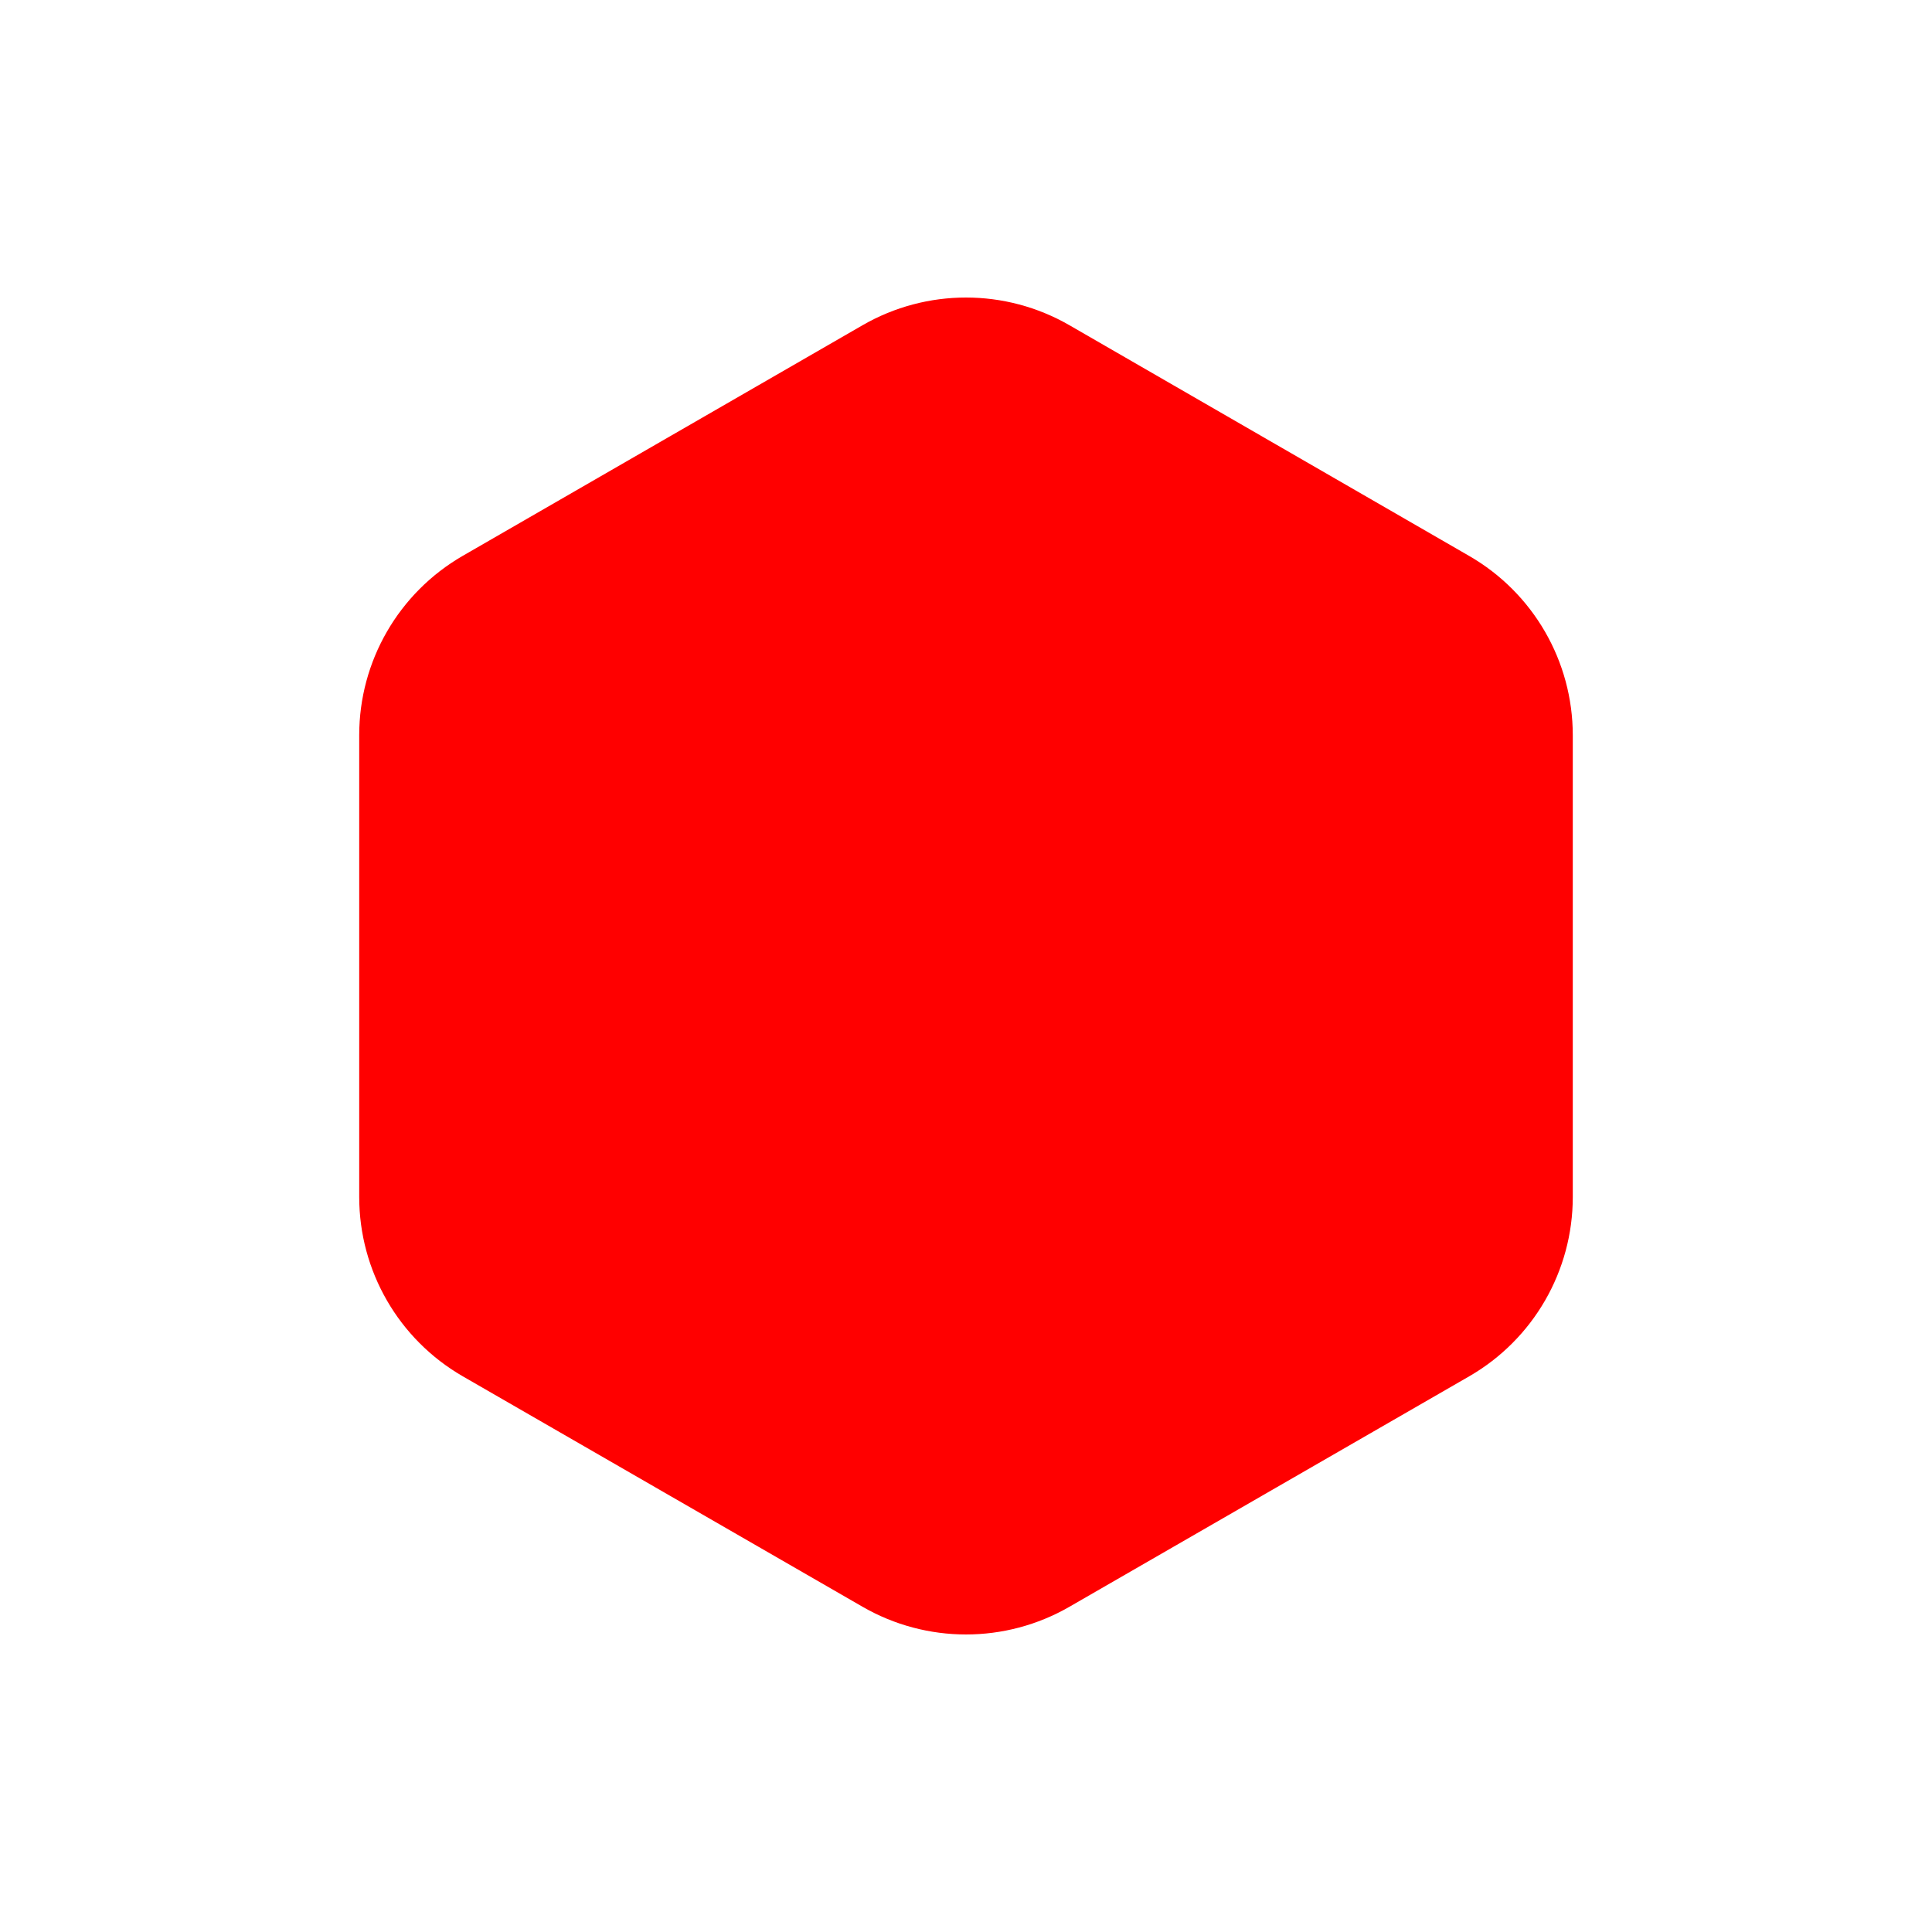
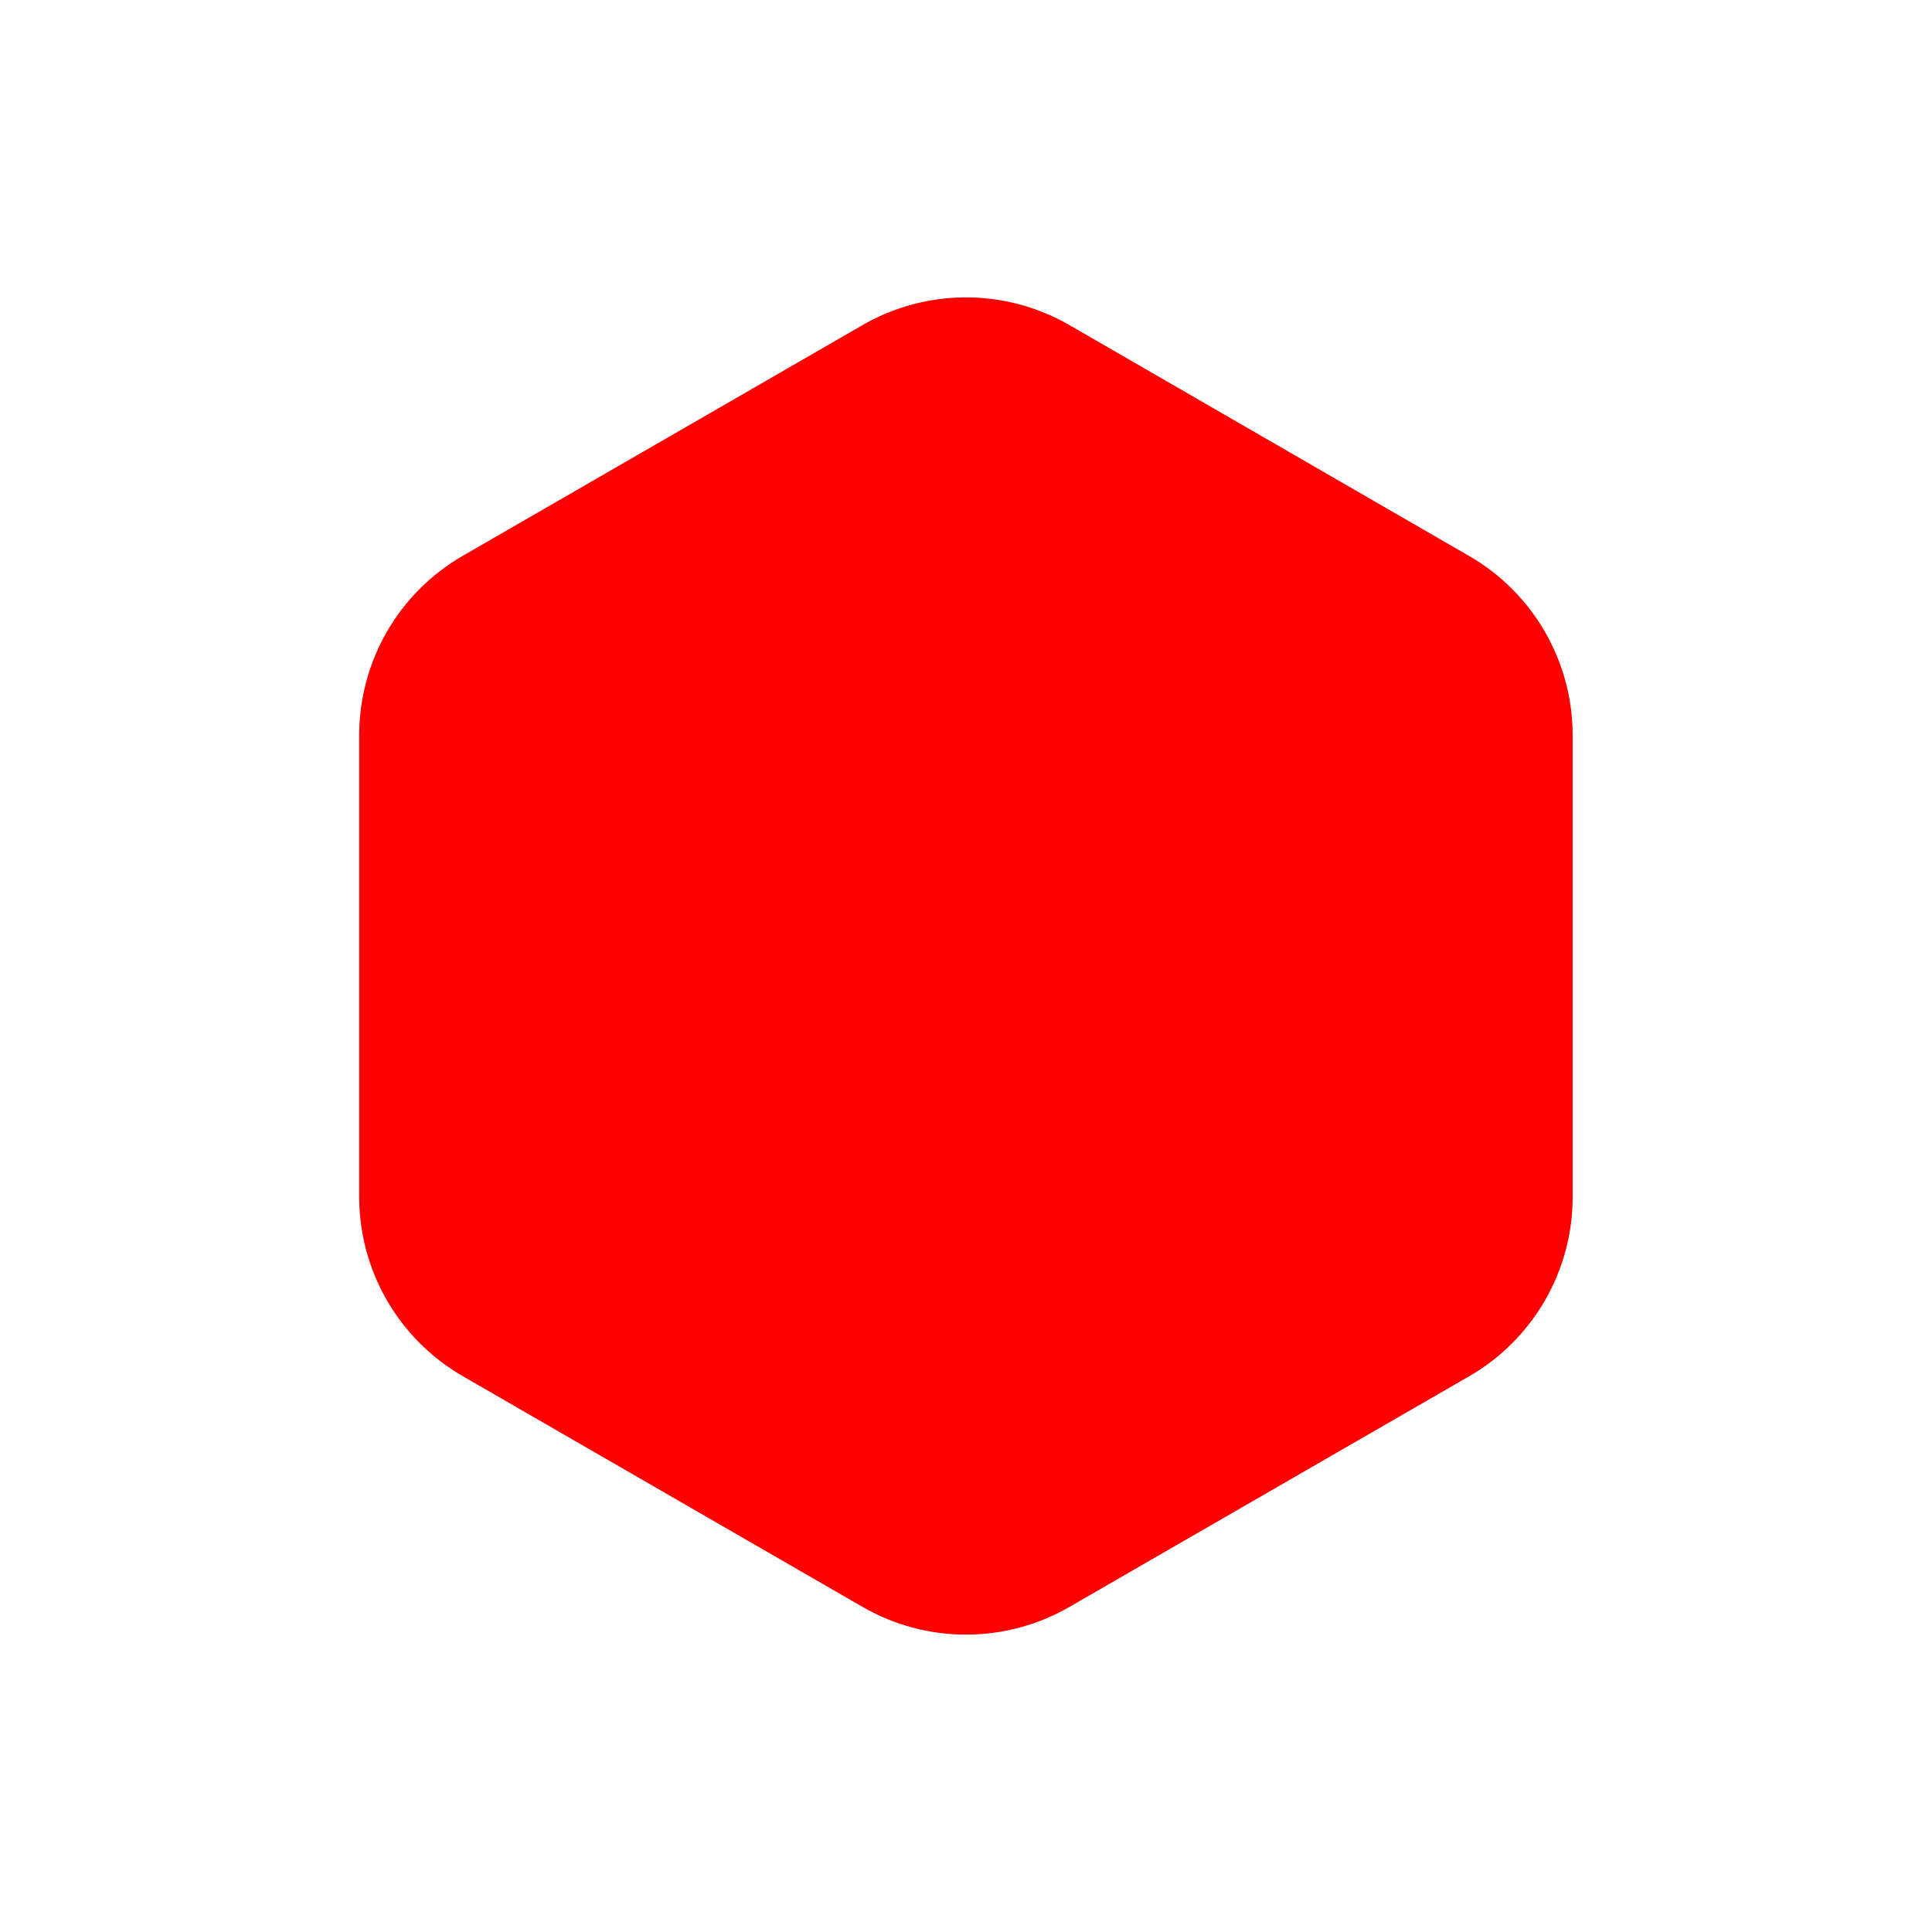
<svg xmlns="http://www.w3.org/2000/svg" width="16" height="16" fill="none" viewBox="0 0 14 14">
-   <path fill="red" stroke="red" stroke-linejoin="round" d="M3.603 4.461 6.5 2.79a1 1 0 0 1 1 0l2.897 1.672a1 1 0 0 1 .5.866v3.346a1 1 0 0 1-.5.866L7.5 11.21a1 1 0 0 1-1 0L3.603 9.54a1 1 0 0 1-.5-.866V5.327a1 1 0 0 1 .5-.866Z" />
+   <path fill="red" d="M6.25 2.356a1.5 1.5 0 0 1 1.5 0l2.896 1.673a1.5 1.5 0 0 1 .75 1.299v3.345a1.5 1.5 0 0 1-.75 1.3L7.75 11.644a1.5 1.5 0 0 1-1.5 0L3.353 9.972a1.5 1.5 0 0 1-.75-1.299V5.328a1.5 1.5 0 0 1 .75-1.3z" />
</svg>
